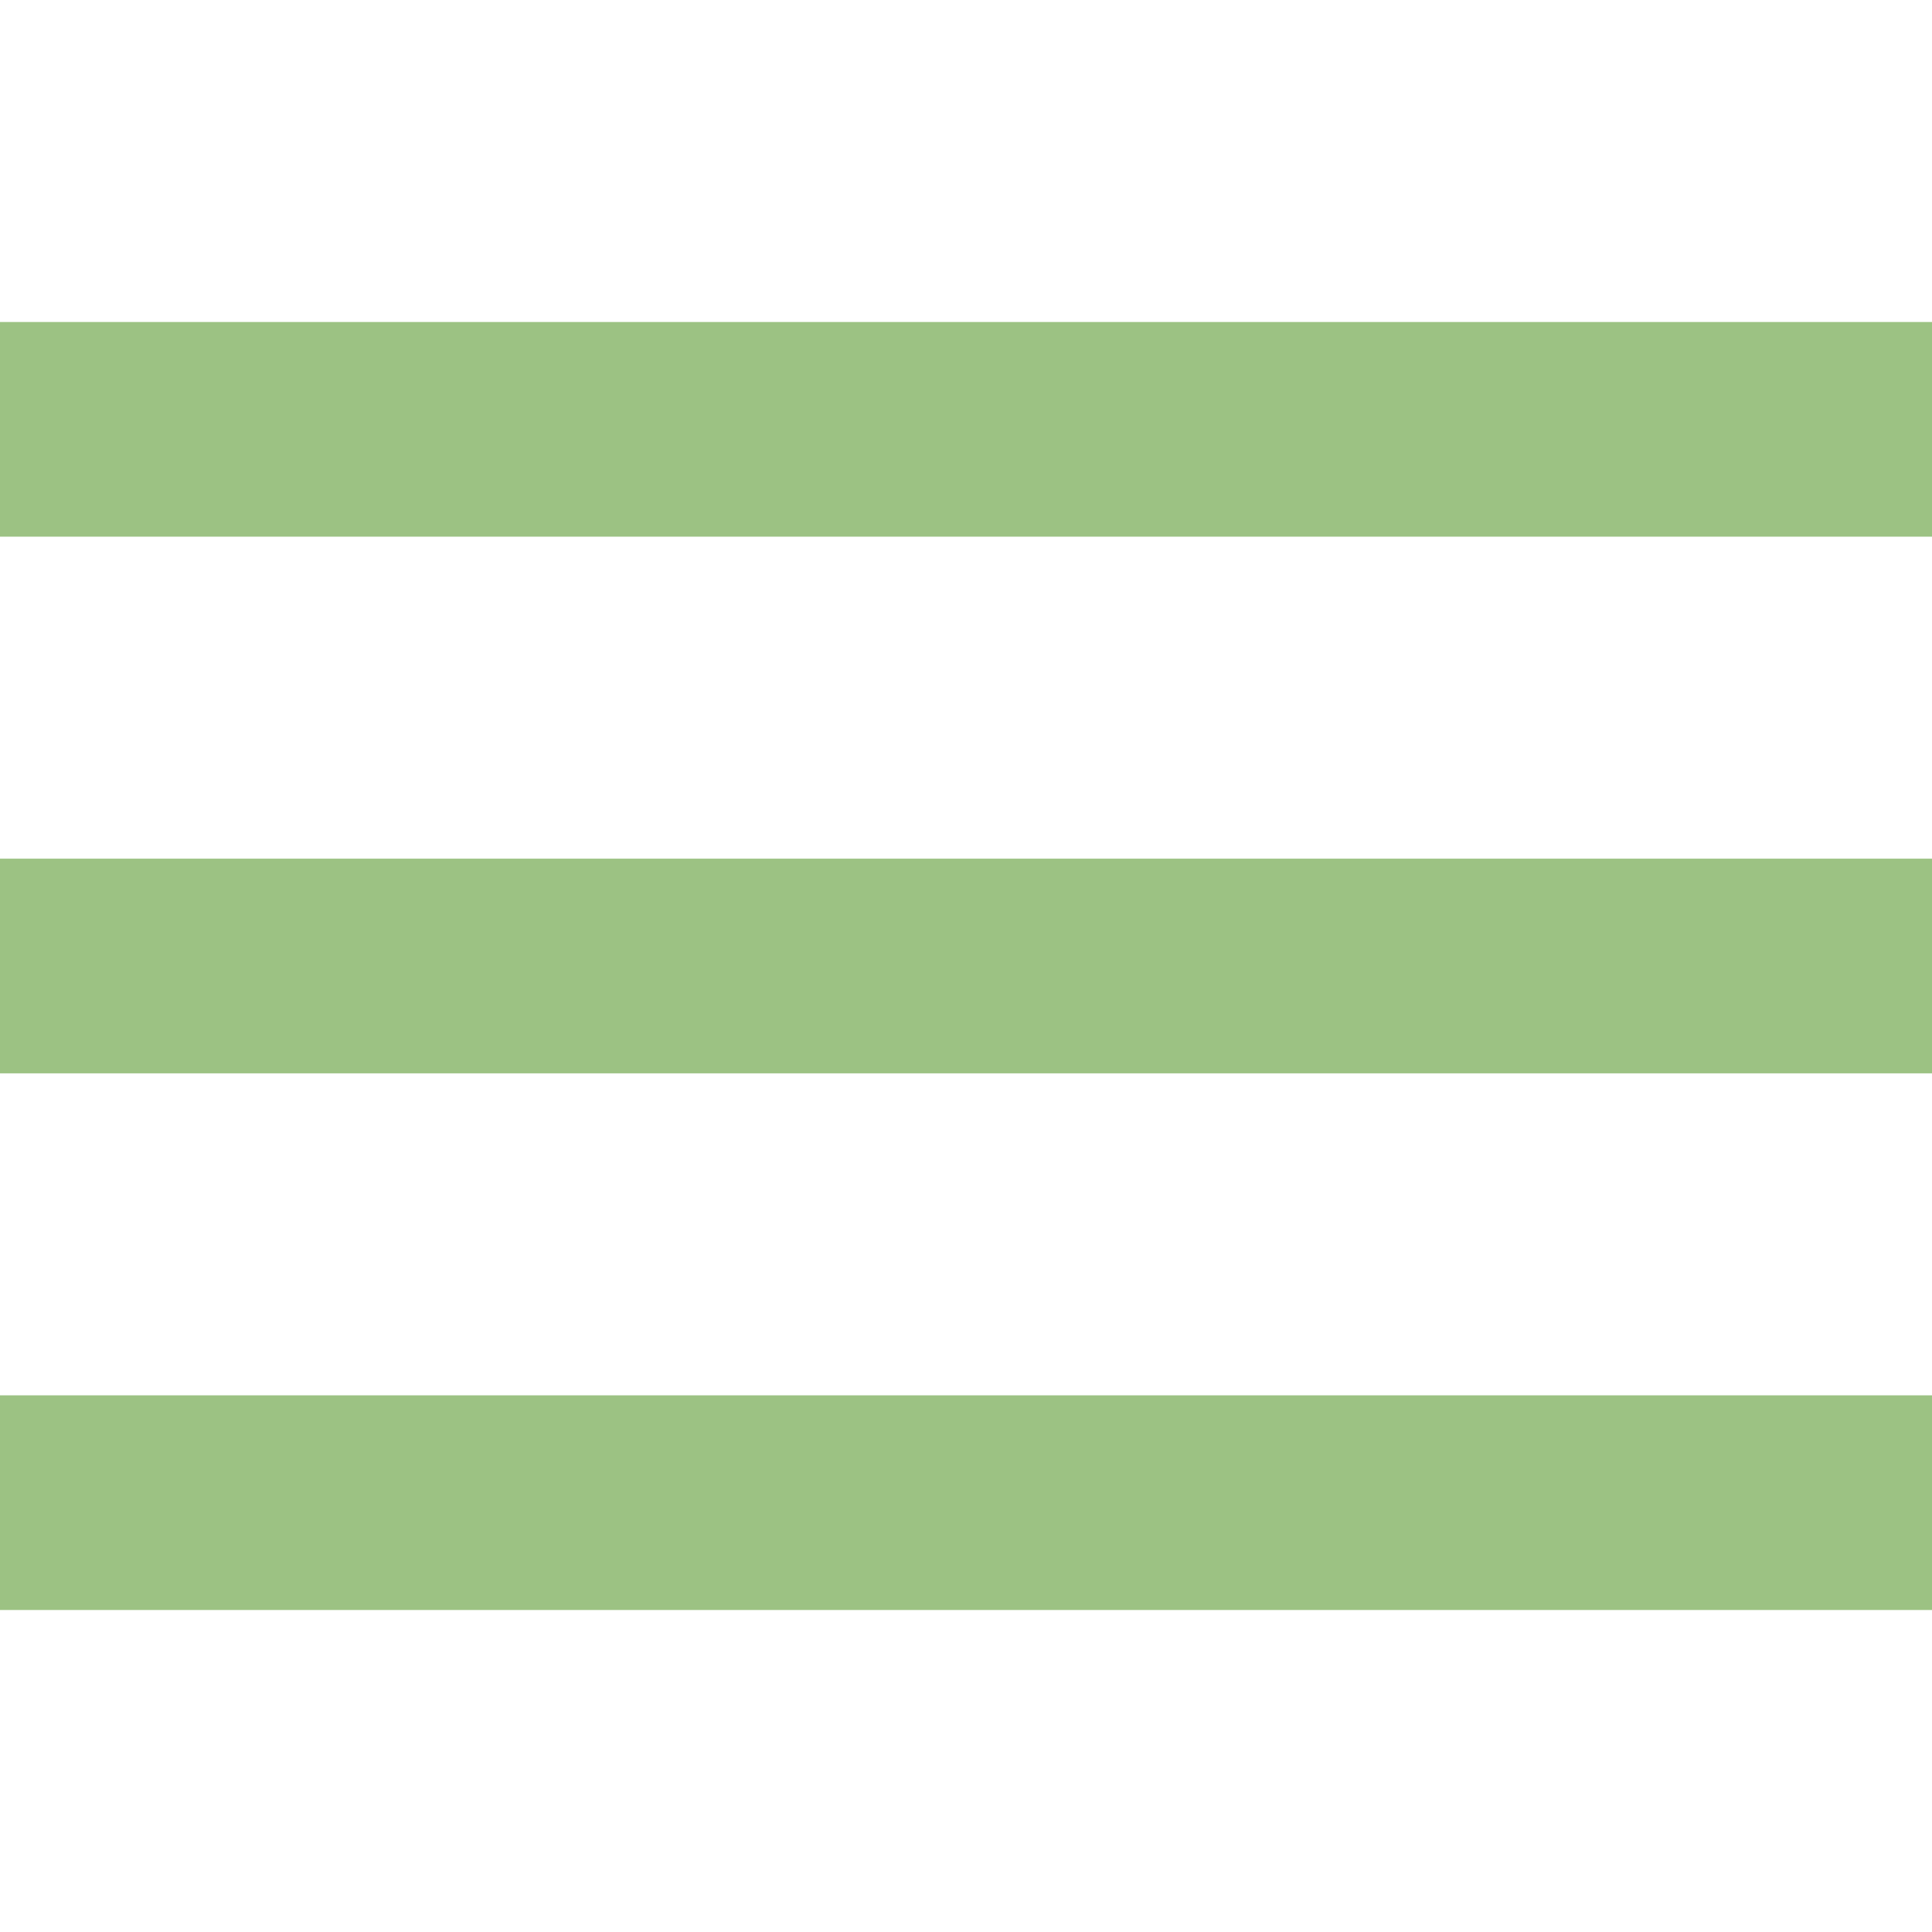
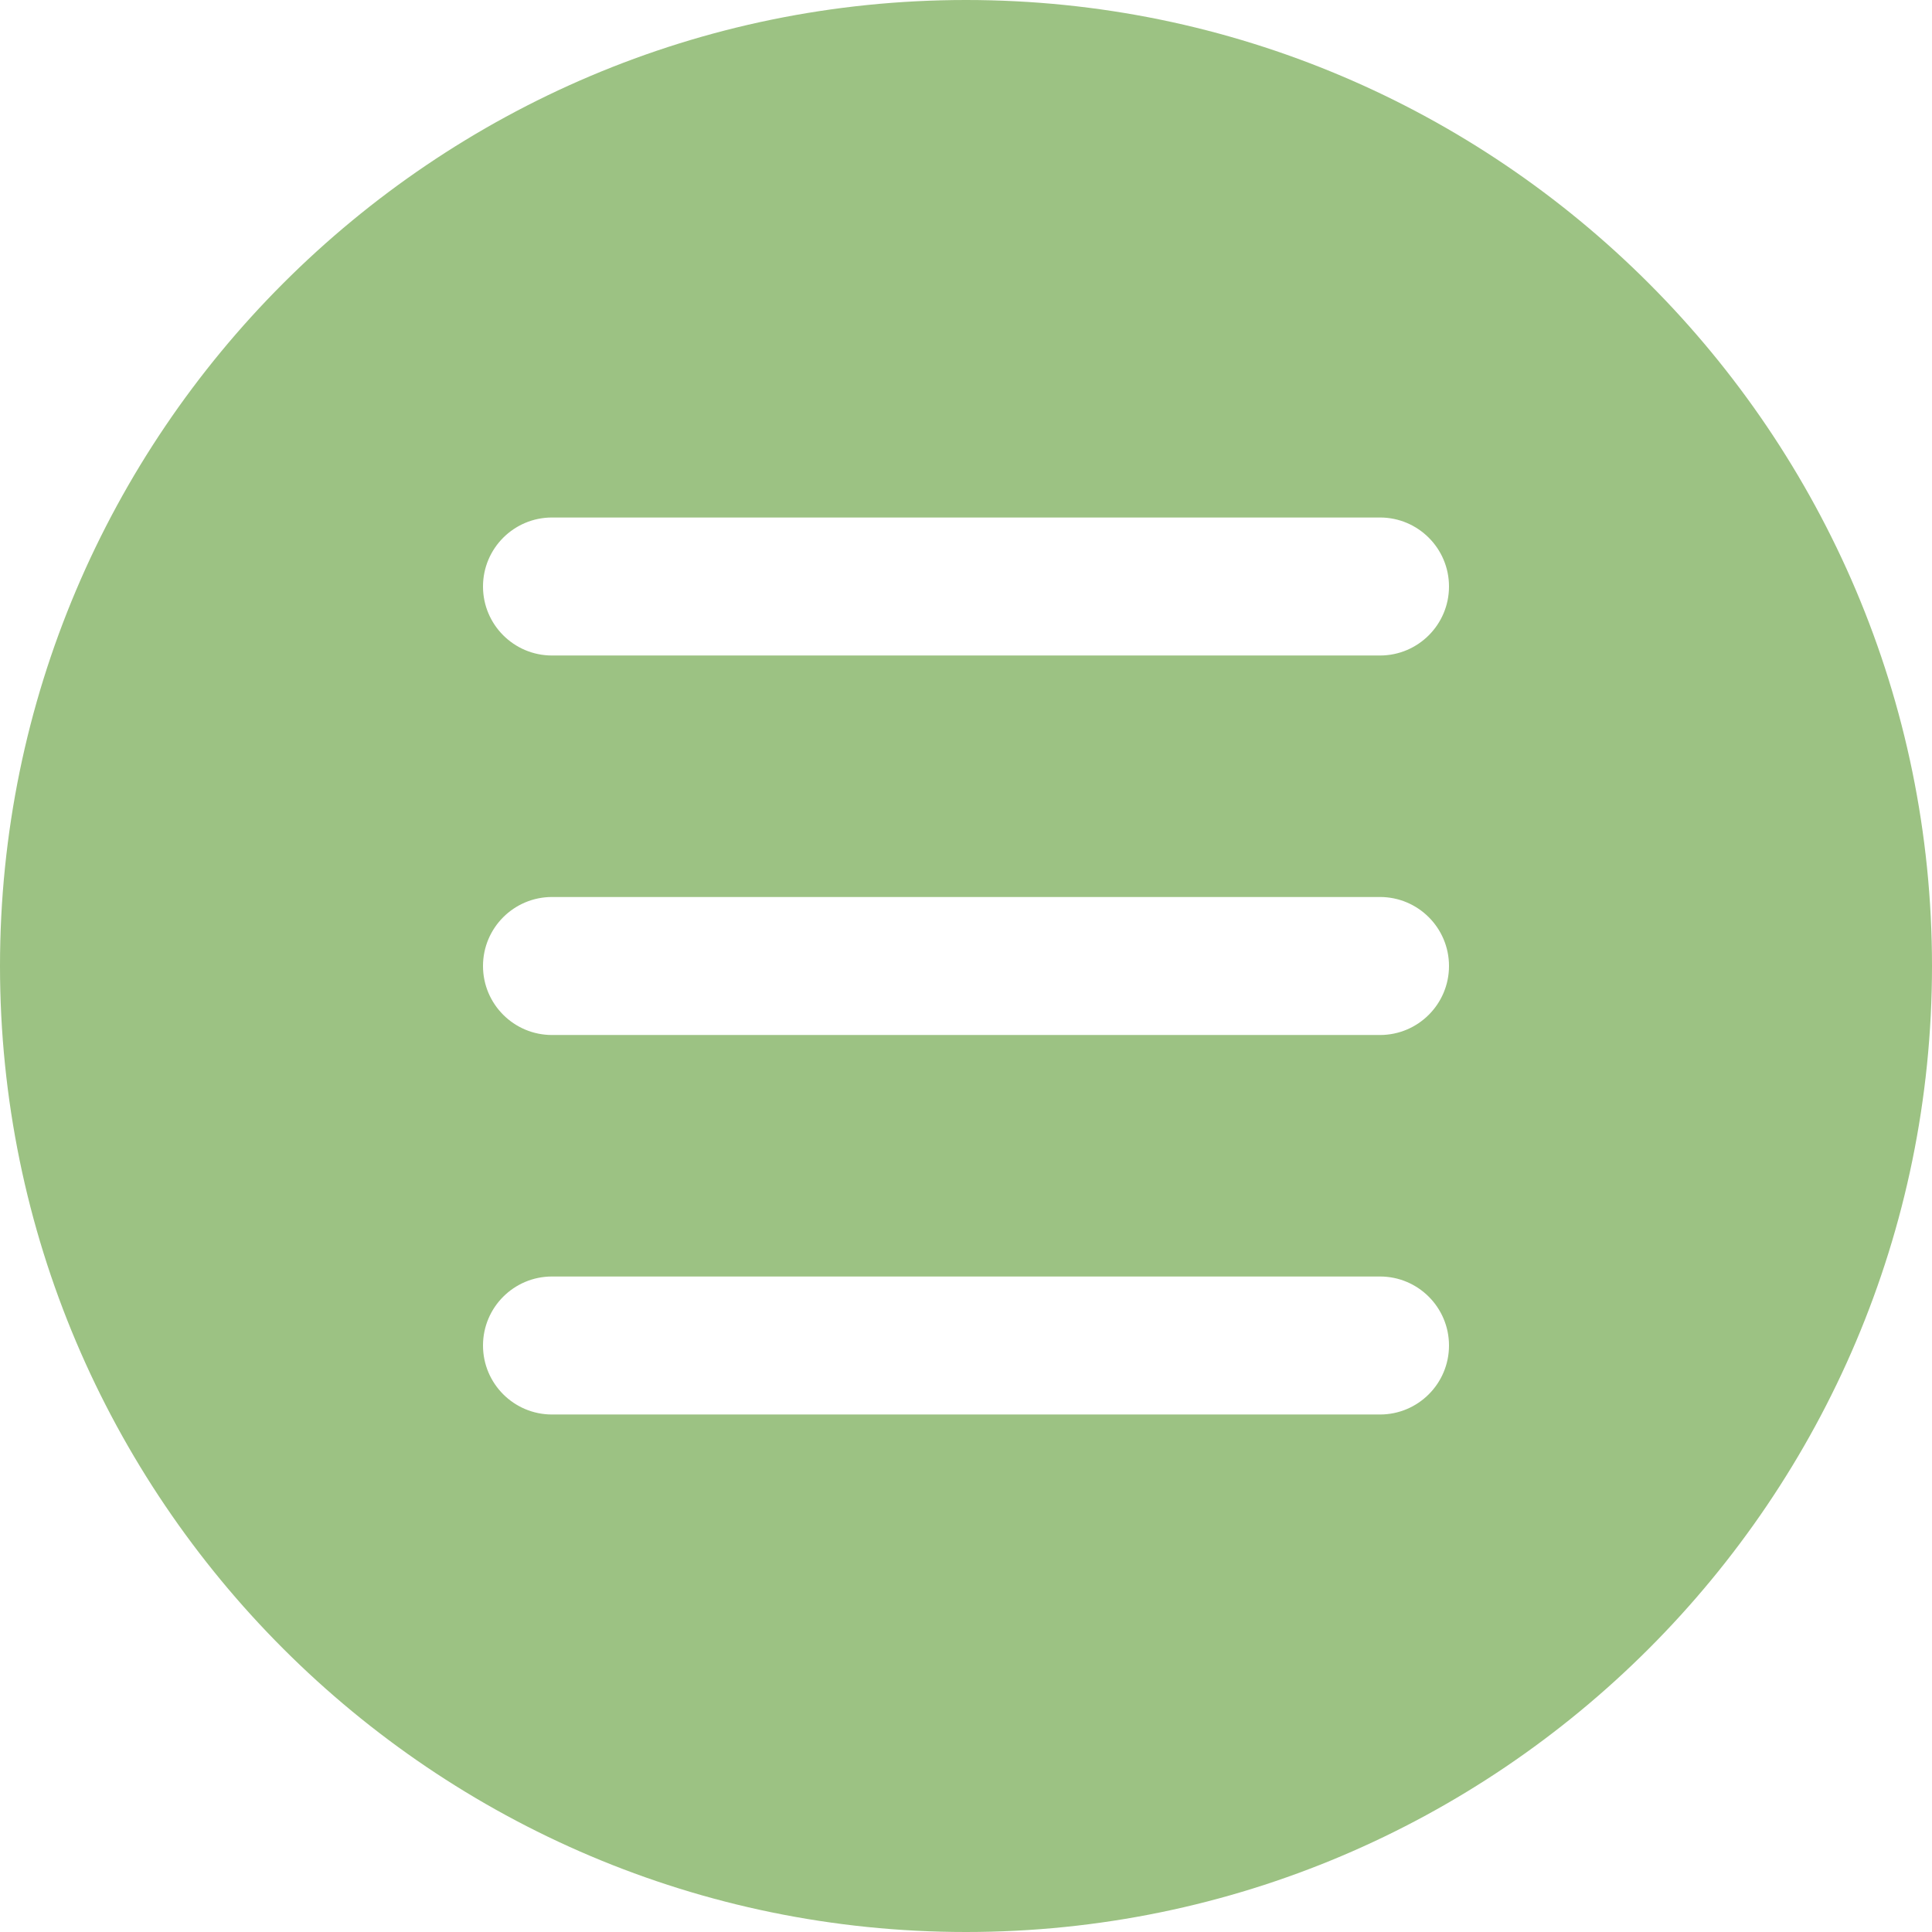
- <svg xmlns="http://www.w3.org/2000/svg" version="1.1" id="Capa_1" x="0px" y="0px" width="512px" height="512px" viewBox="0 0 459 459" style="enable-background:new 0 0 459 459;" xml:space="preserve">
-   <g>
-     <g id="menu">
-       <path d="M0,382.5h459v-51H0V382.5z M0,255h459v-51H0V255z M0,76.5v51h459v-51H0z" fill="#9cc283" />
-     </g>
-   </g>
+ <svg xmlns="http://www.w3.org/2000/svg" version="1.1" id="Capa_1" x="0px" y="0px" viewBox="0 0 56 56" style="enable-background:new 0 0 56 56;" xml:space="preserve" width="512px" height="512px">
+   <path d="M28,0C12.561,0,0,12.561,0,28s12.561,28,28,28s28-12.561,28-28S43.439,0,28,0z M40,41H16c-1.104,0-2-0.896-2-2s0.896-2,2-2  h24c1.104,0,2,0.896,2,2S41.104,41,40,41z M40,30H16c-1.104,0-2-0.896-2-2s0.896-2,2-2h24c1.104,0,2,0.896,2,2S41.104,30,40,30z   M40,19H16c-1.104,0-2-0.896-2-2s0.896-2,2-2h24c1.104,0,2,0.896,2,2S41.104,19,40,19z" fill="#9cc283" />
  <g>
</g>
  <g>
</g>
  <g>
</g>
  <g>
</g>
  <g>
</g>
  <g>
</g>
  <g>
</g>
  <g>
</g>
  <g>
</g>
  <g>
</g>
  <g>
</g>
  <g>
</g>
  <g>
</g>
  <g>
</g>
  <g>
</g>
</svg>
